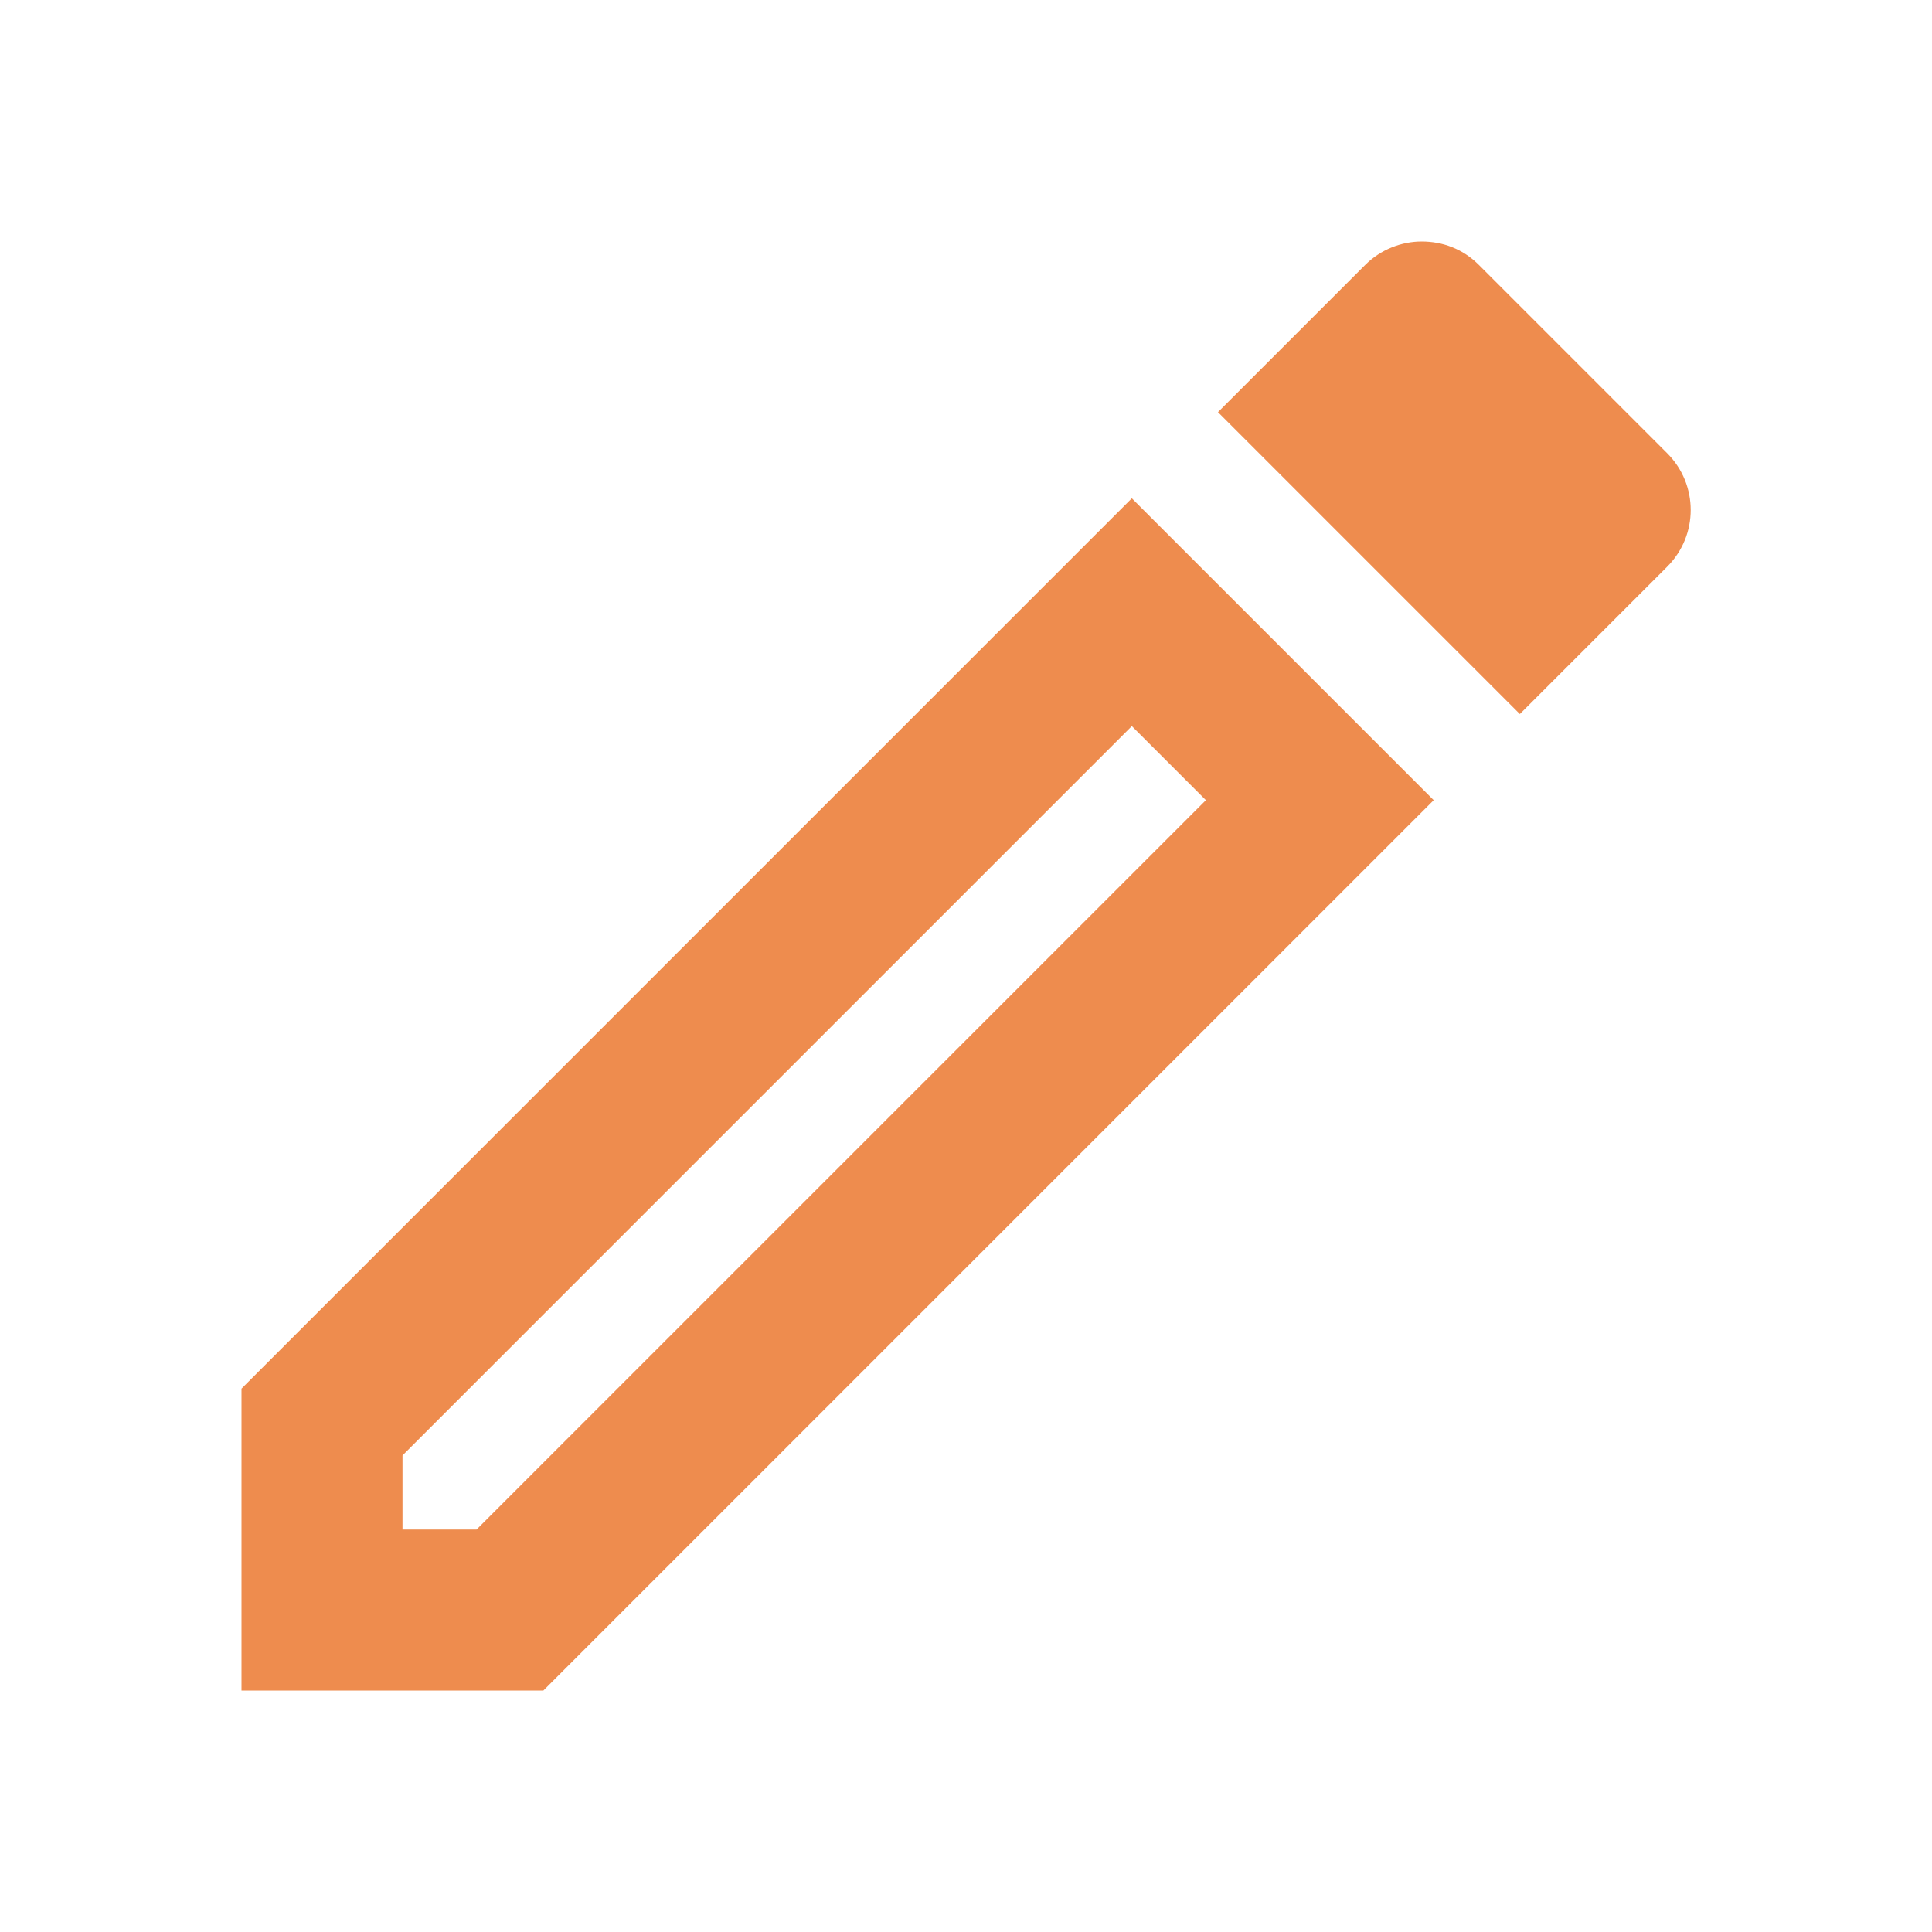
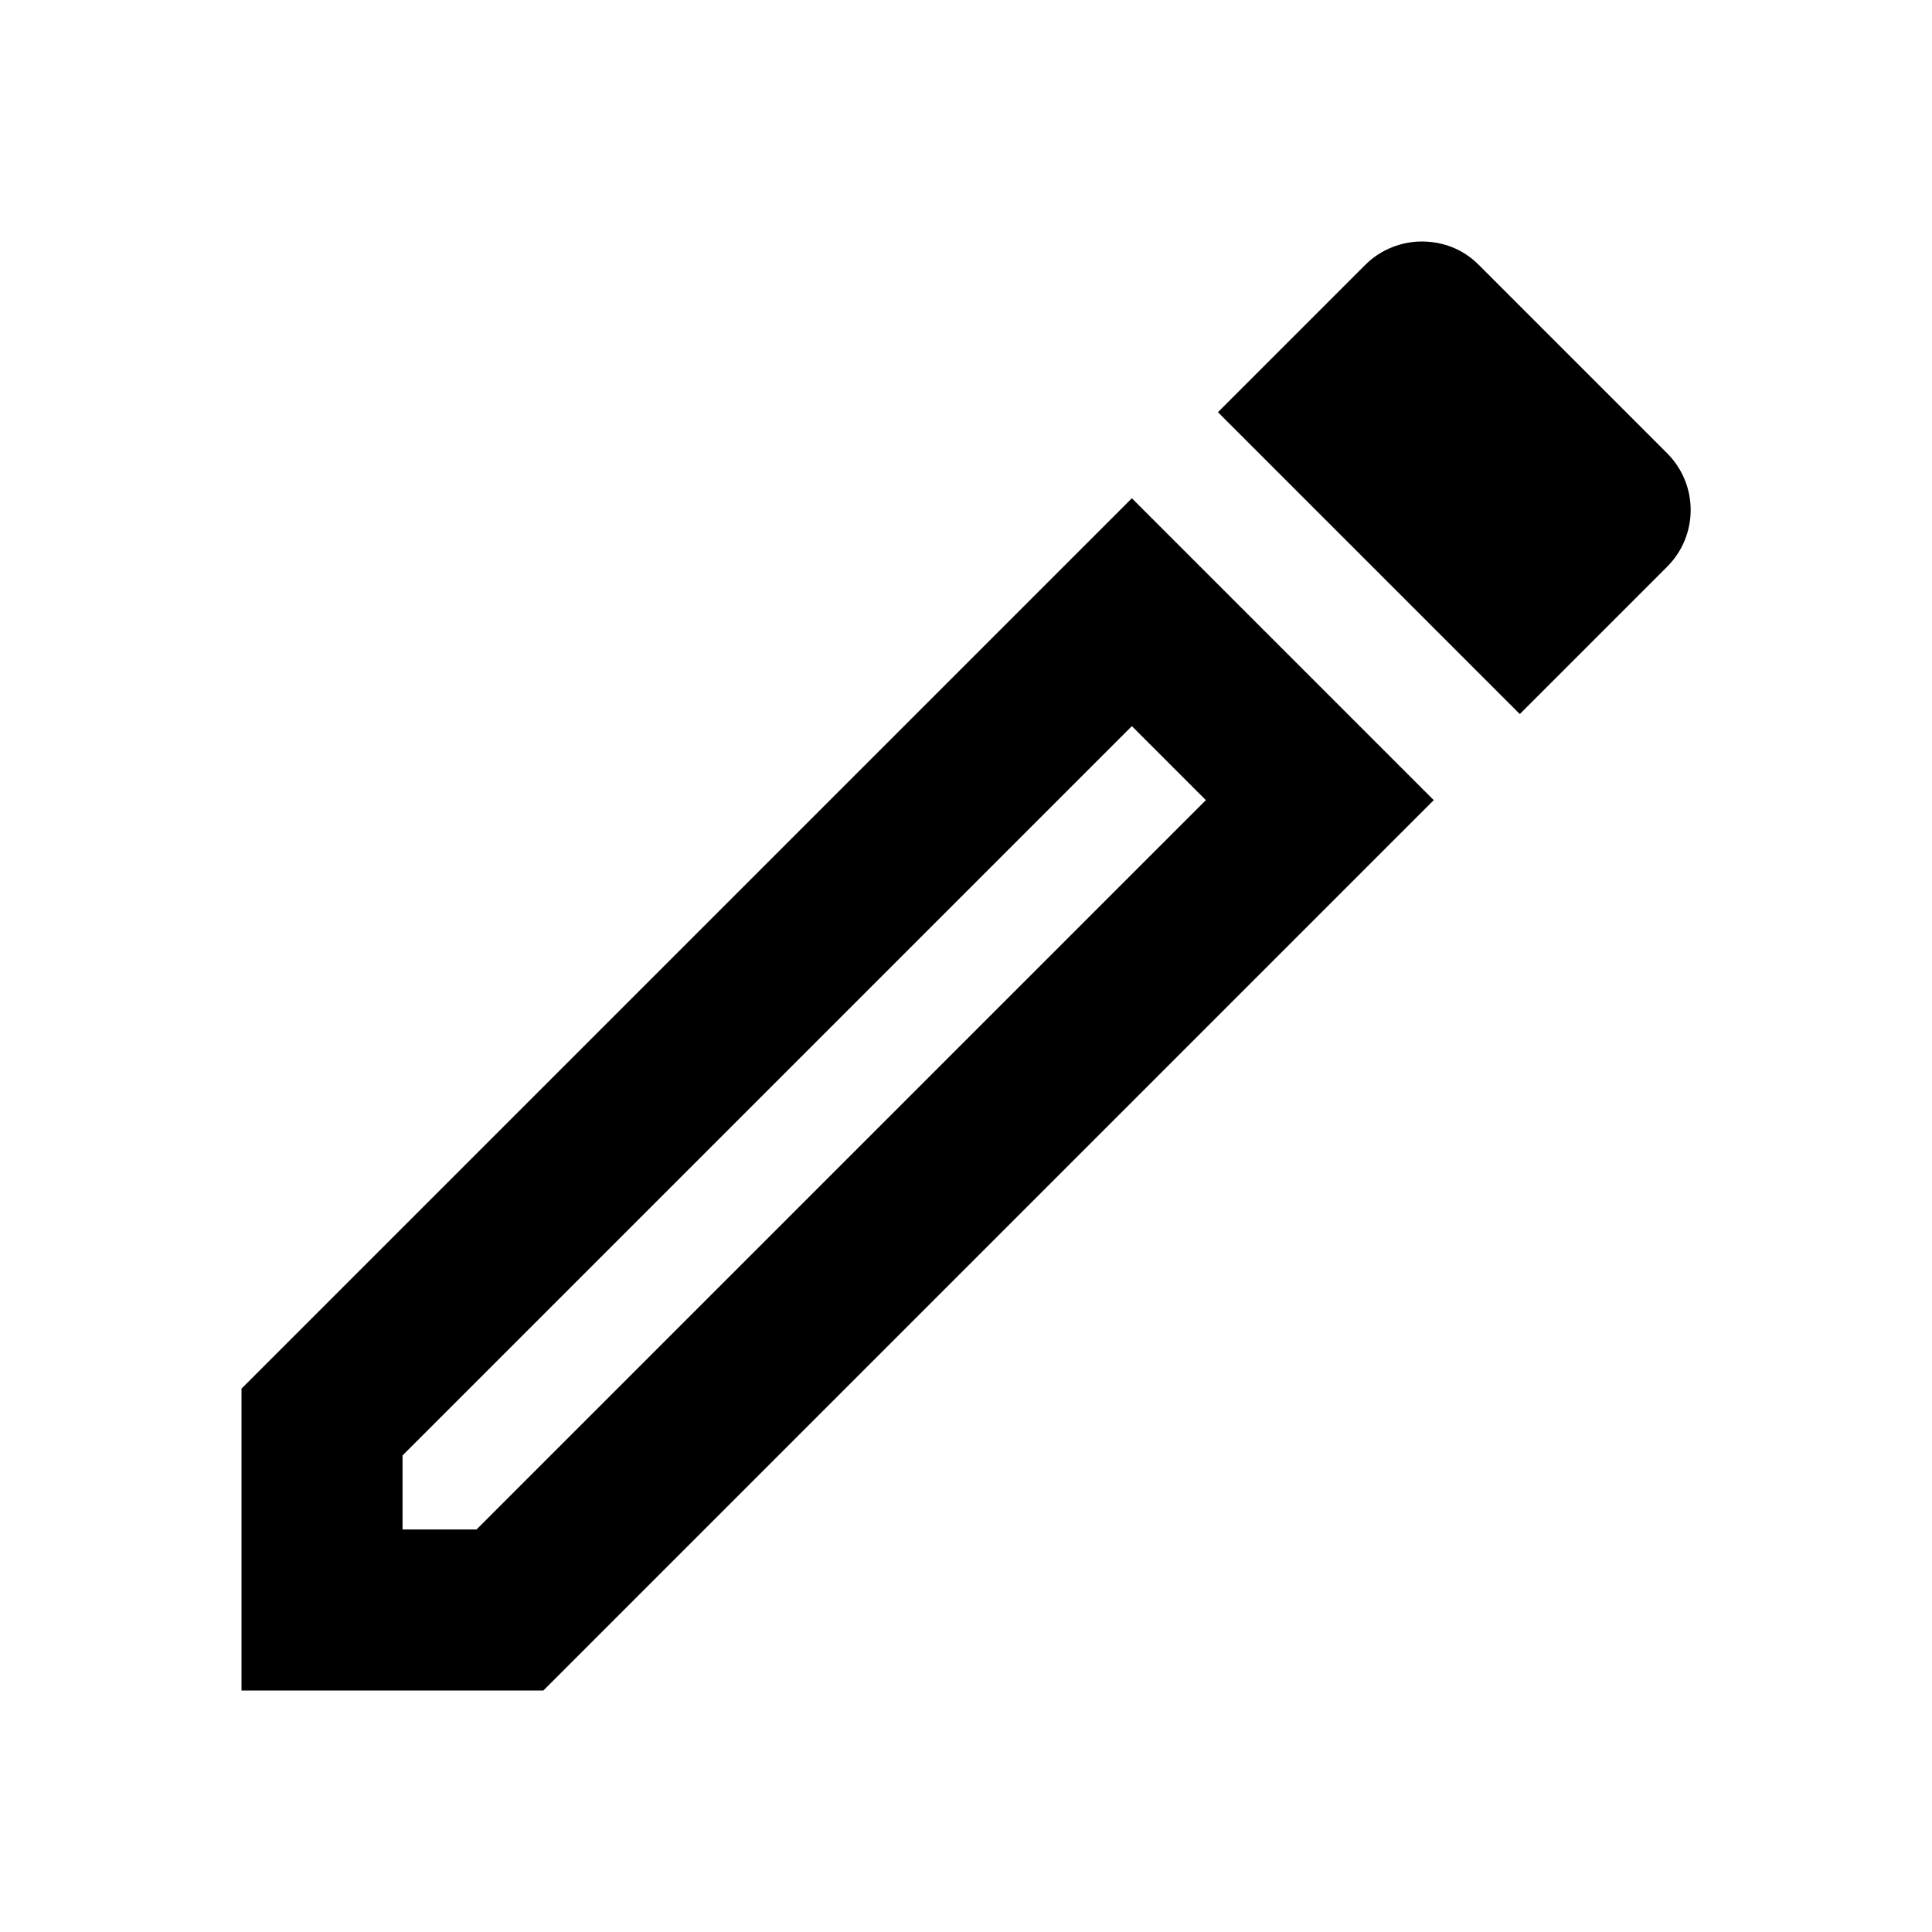
- <svg xmlns="http://www.w3.org/2000/svg" width="24px" height="24px" viewBox="0 0 24 24" version="1.1">
-   <g id="icons/edit" stroke="none" stroke-width="1" fill="none" fill-rule="evenodd">
-     <g id="edit-24px">
-       <polygon id="Path" points="0 0 24 0 24 24 0 24" />
-       <path d="M14.06,9.02 L14.98,9.94 L5.92,19 L5,19 L5,18.08 L14.06,9.02 M17.66,3 C17.41,3 17.15,3.1 16.96,3.29 L15.13,5.12 L18.88,8.87 L20.71,7.04 C21.1,6.65 21.1,6.02 20.71,5.63 L18.37,3.29 C18.17,3.09 17.92,3 17.66,3 Z M14.06,6.19 L3,17.25 L3,21 L6.75,21 L17.81,9.94 L14.06,6.19 Z" id="Shape" fill="#EE8C4E" />
-     </g>
-   </g>
+ <svg xmlns="http://www.w3.org/2000/svg" width="20" height="20" viewBox="0 0 20 20" fill="currentColor">
+   <path fill-rule="evenodd" clip-rule="evenodd" d="M11.717 7.517L12.483 8.283L4.933 15.833H4.167V15.067L11.717 7.517ZM14.717 2.5C14.508 2.5 14.292 2.583 14.133 2.742L12.608 4.267L15.733 7.392L17.258 5.867C17.583 5.542 17.583 5.017 17.258 4.692L15.308 2.742C15.142 2.575 14.933 2.5 14.717 2.5ZM11.717 5.158L2.5 14.375V17.5H5.625L14.842 8.283L11.717 5.158Z" />
</svg>
